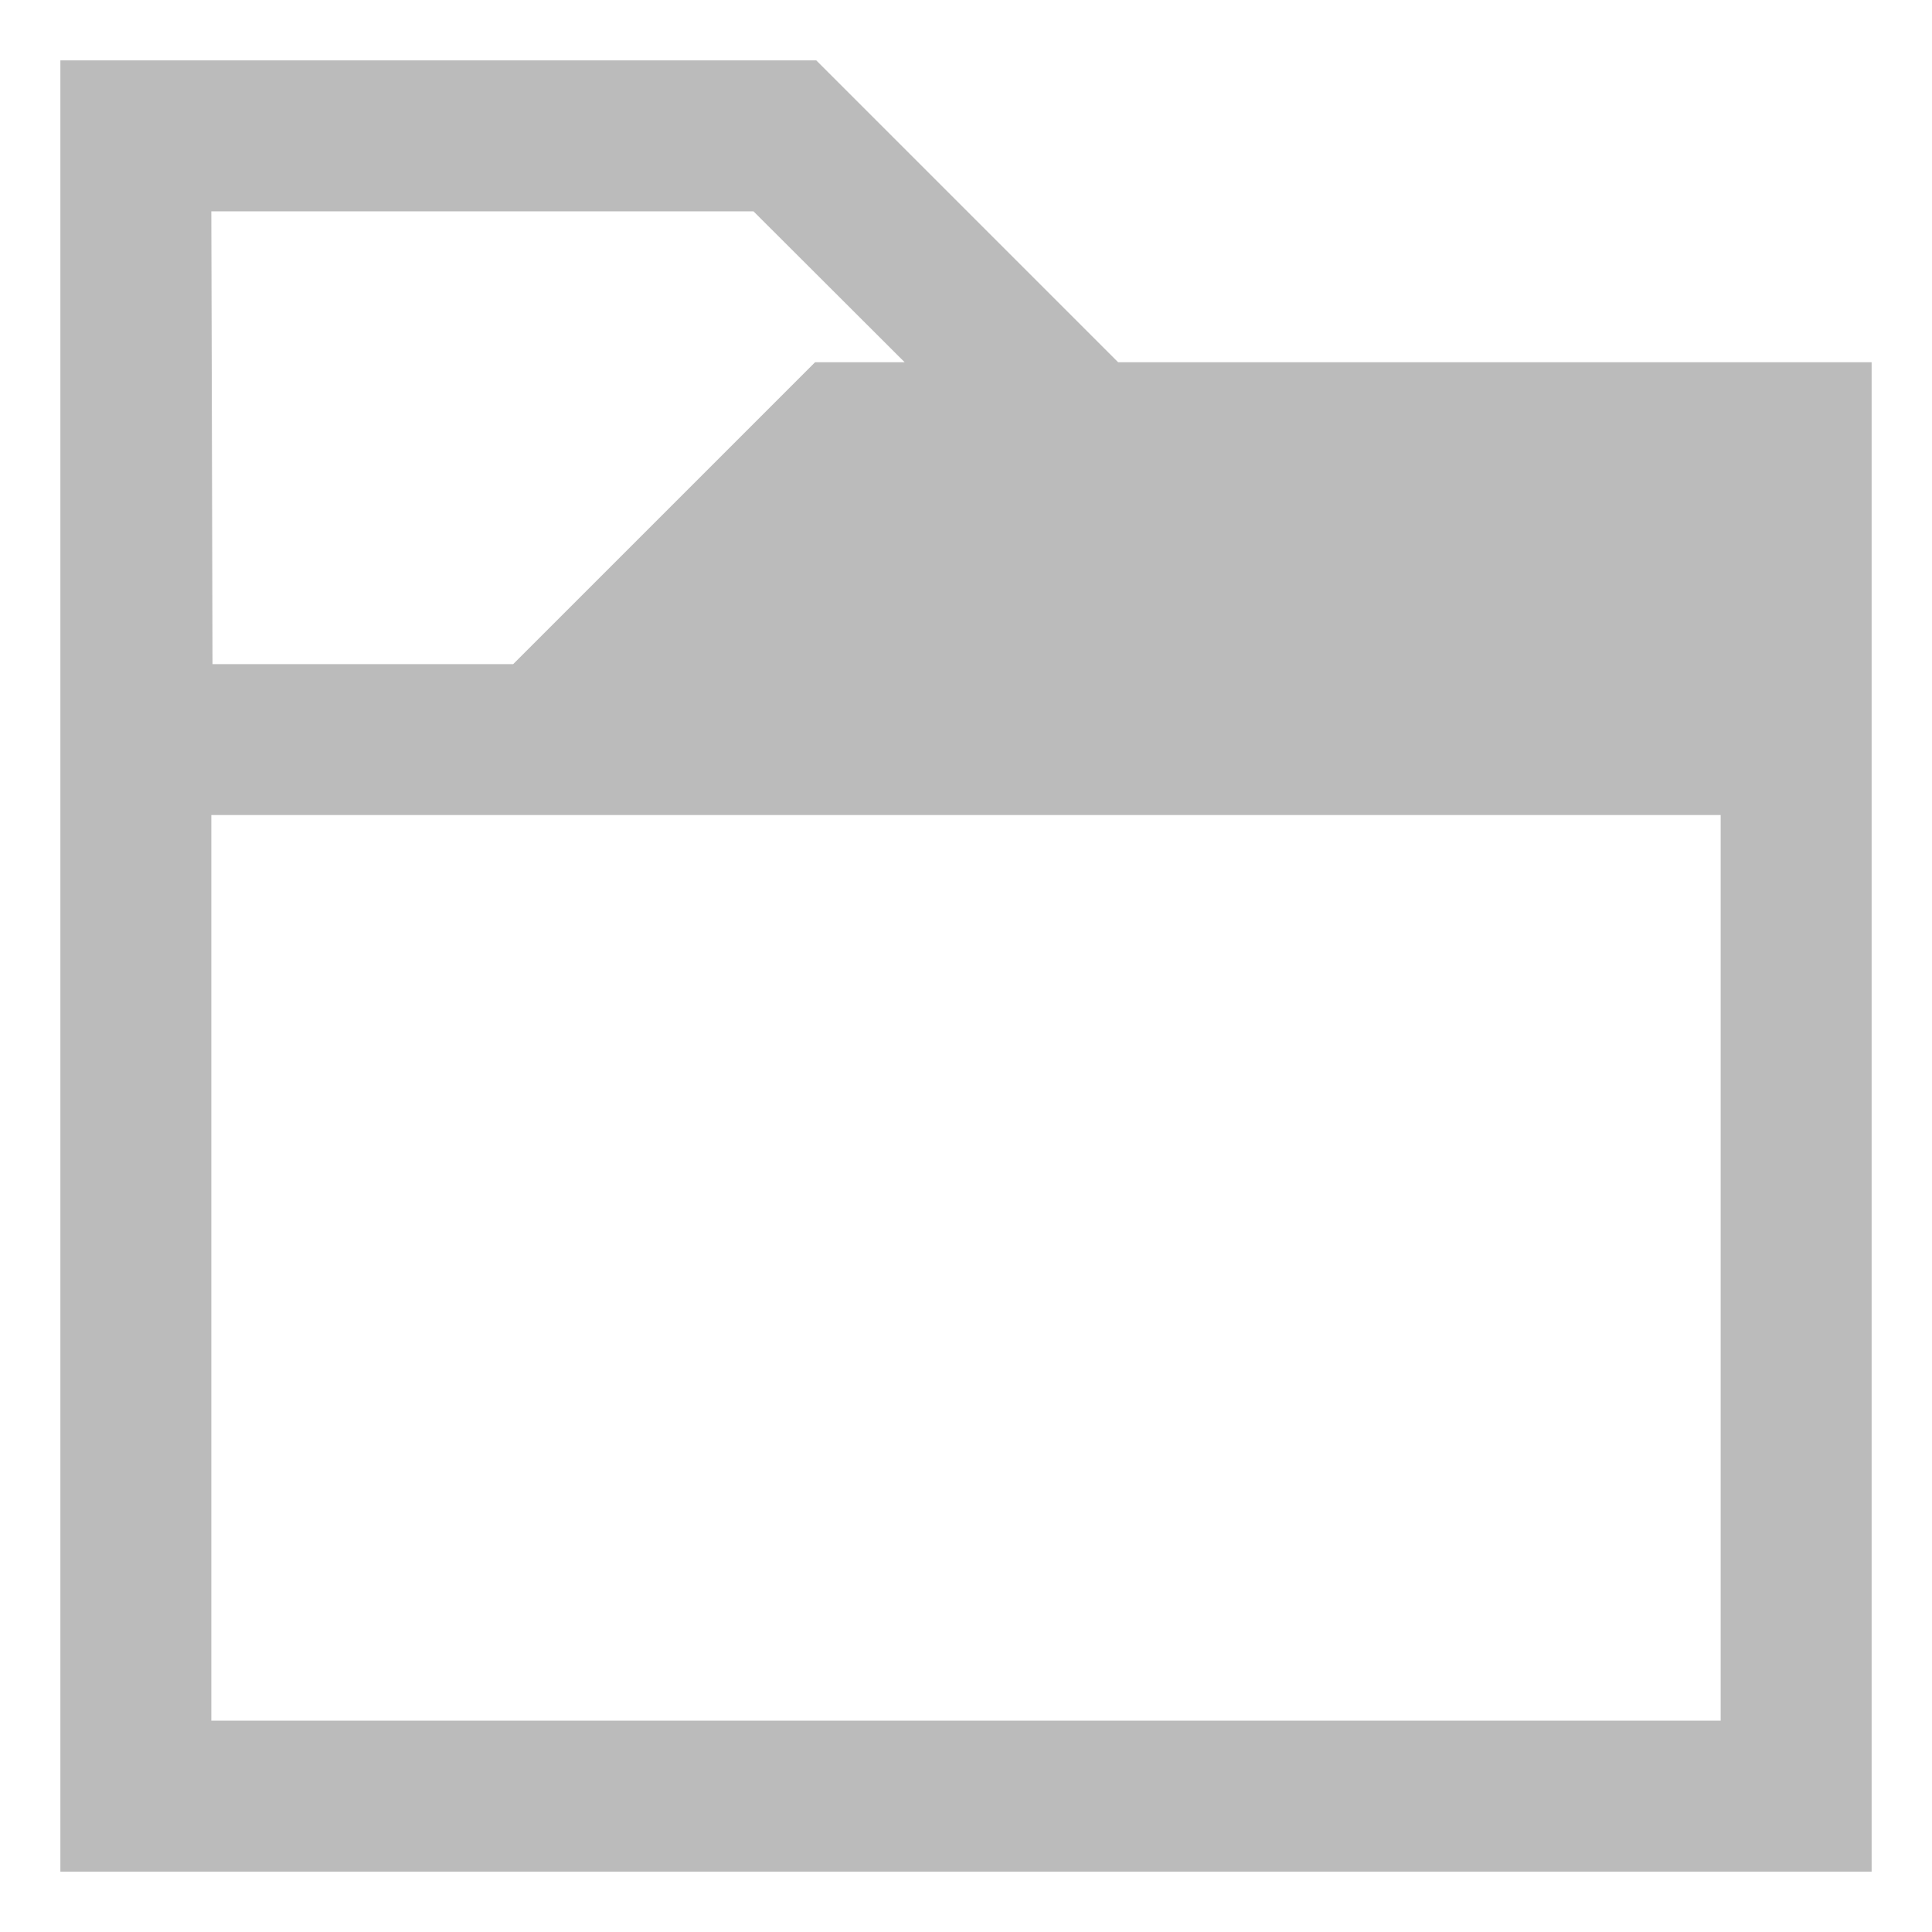
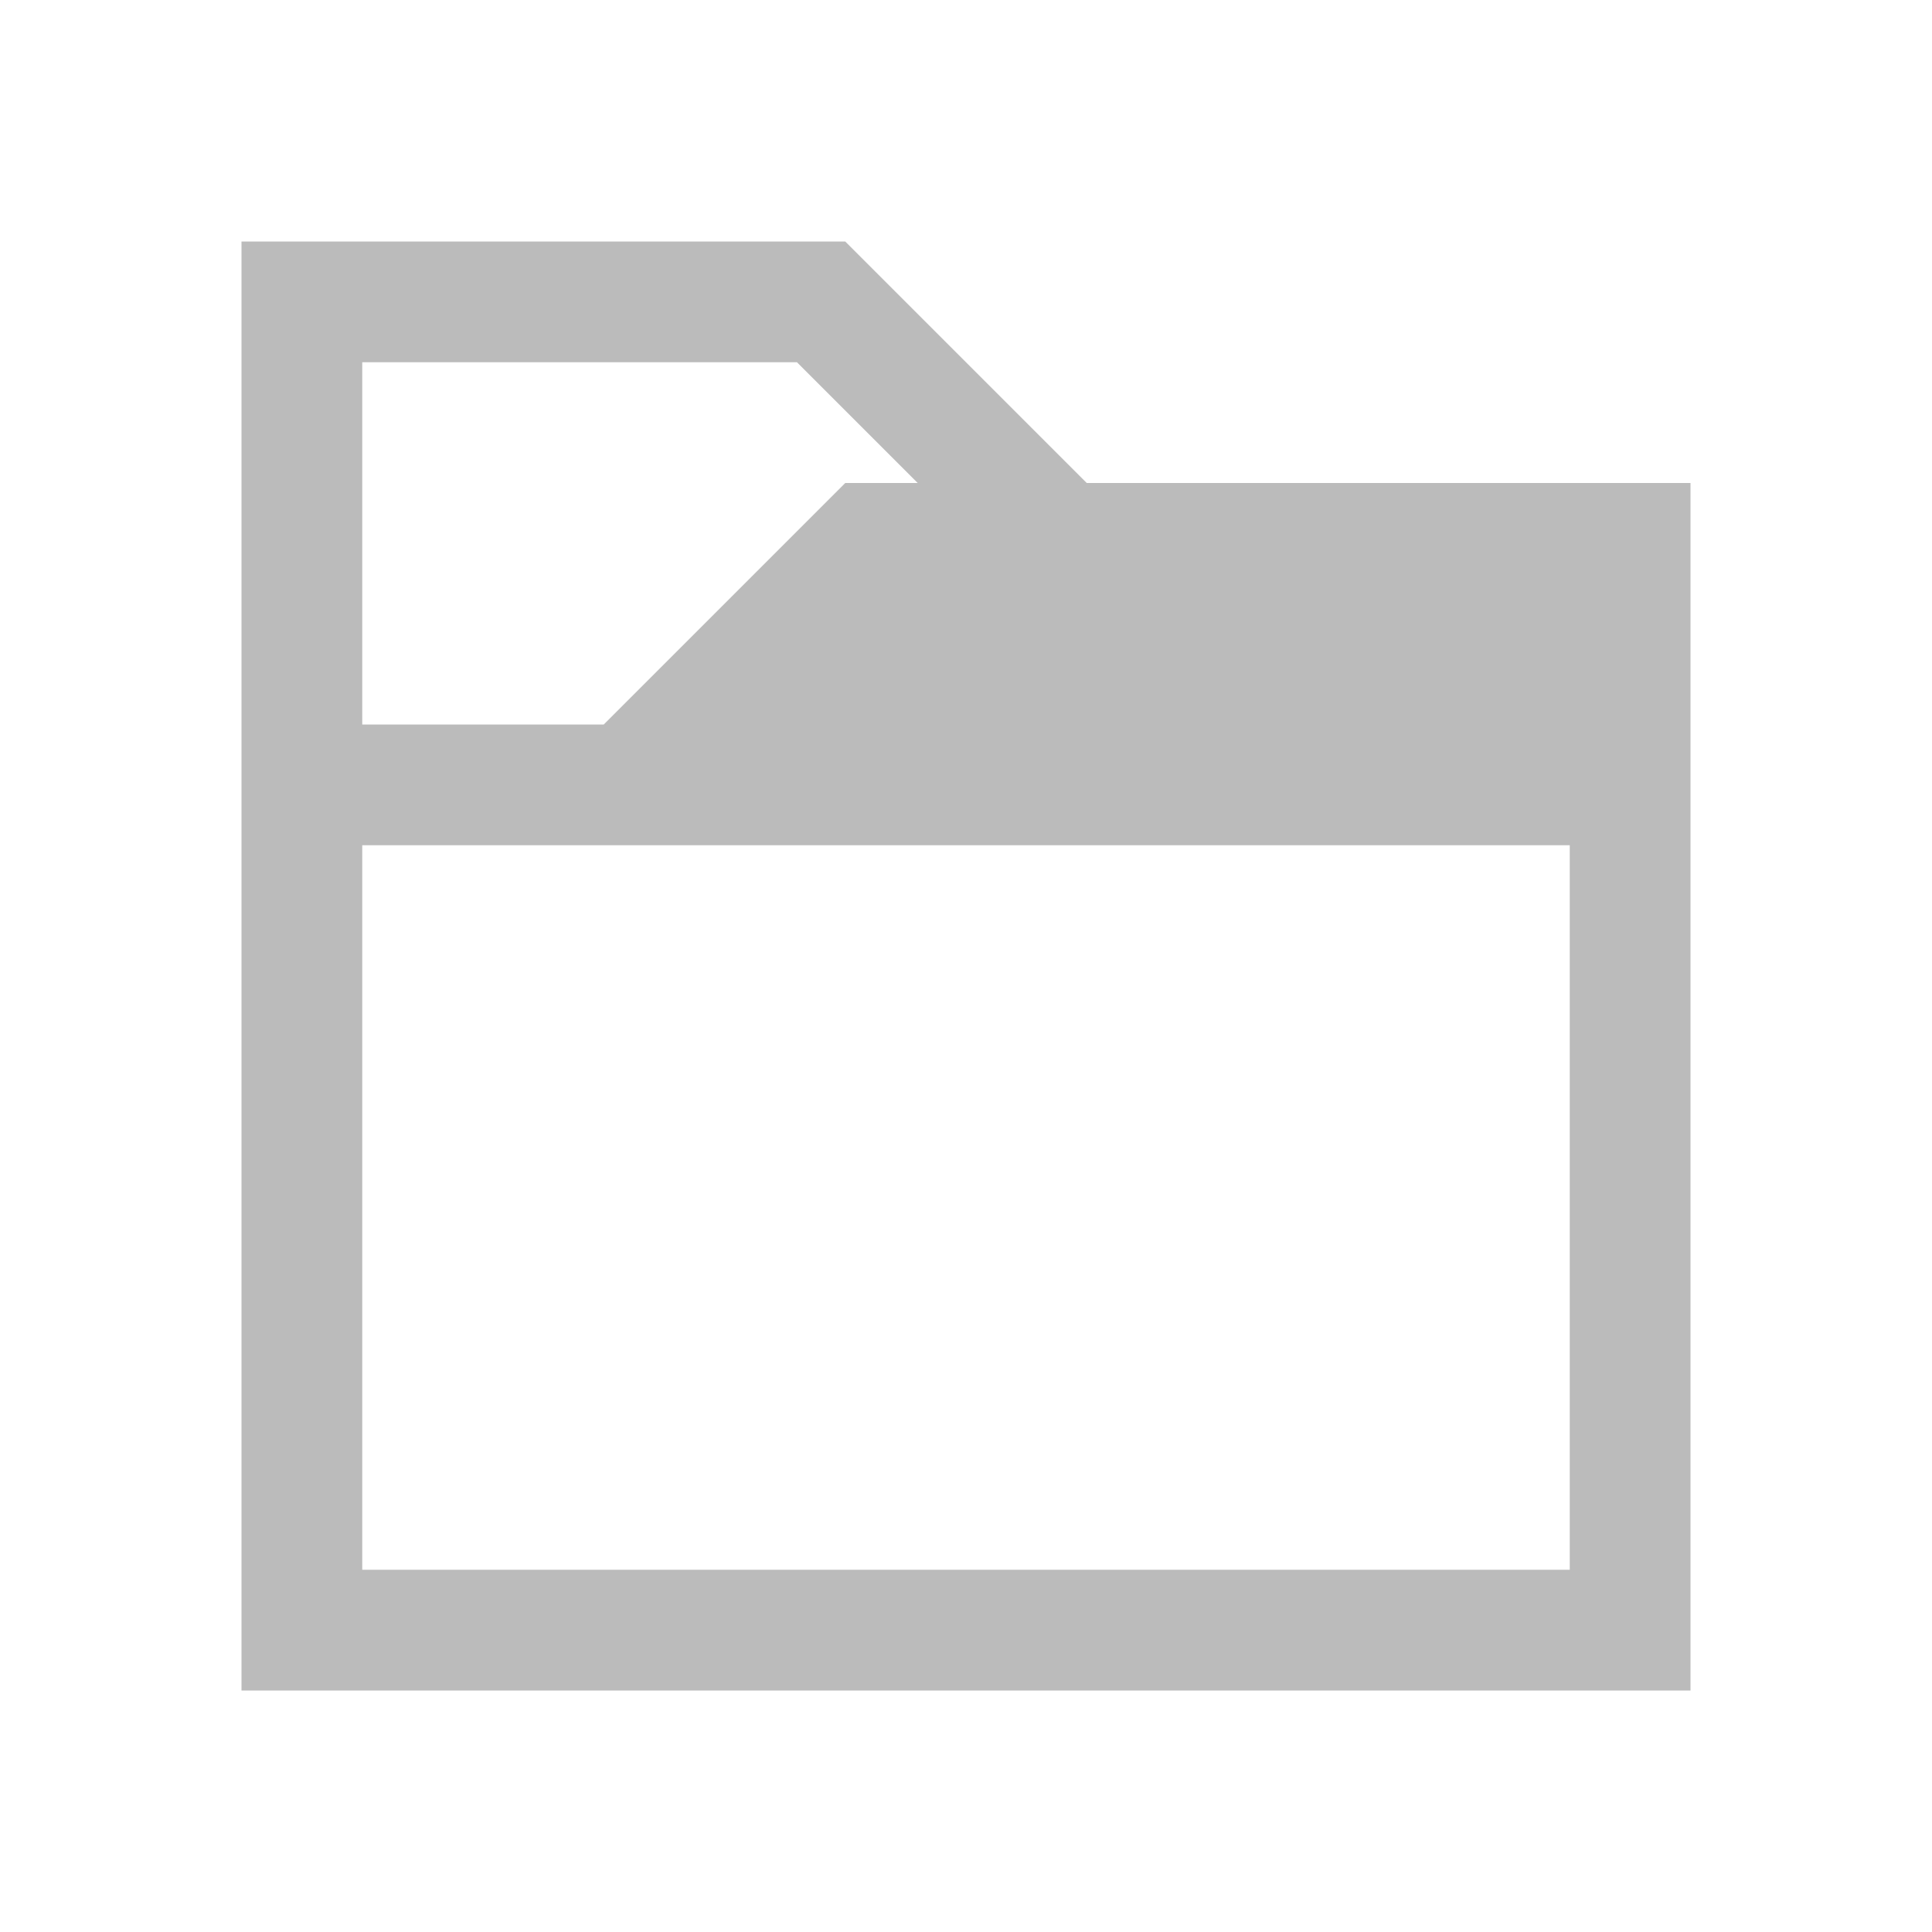
<svg xmlns="http://www.w3.org/2000/svg" width="32" height="32" version="1.1" viewBox="0 0 8 8">
-   <path d="m0.25 0.25v7.5h7.5v-6.25h-3.12l-1.25-1.25-0.0 0.0v-0.0h-2.5zm0.625 0.625h2.245l0.626 0.625h-0.371v0.0l-0.0-0.0-1.25 1.25h-1.245zm0 2.5h6.25v3.75h-6.25z" fill="#bbb" />
+   <path d="m1 1v6h6v-5h-2.5l-1-1h-2zm0.5 0.5h1.8l0.5 0.5h-0.3l-1 1h-1zm0 2h5v3h-5z" fill="#bbb" />
</svg>
